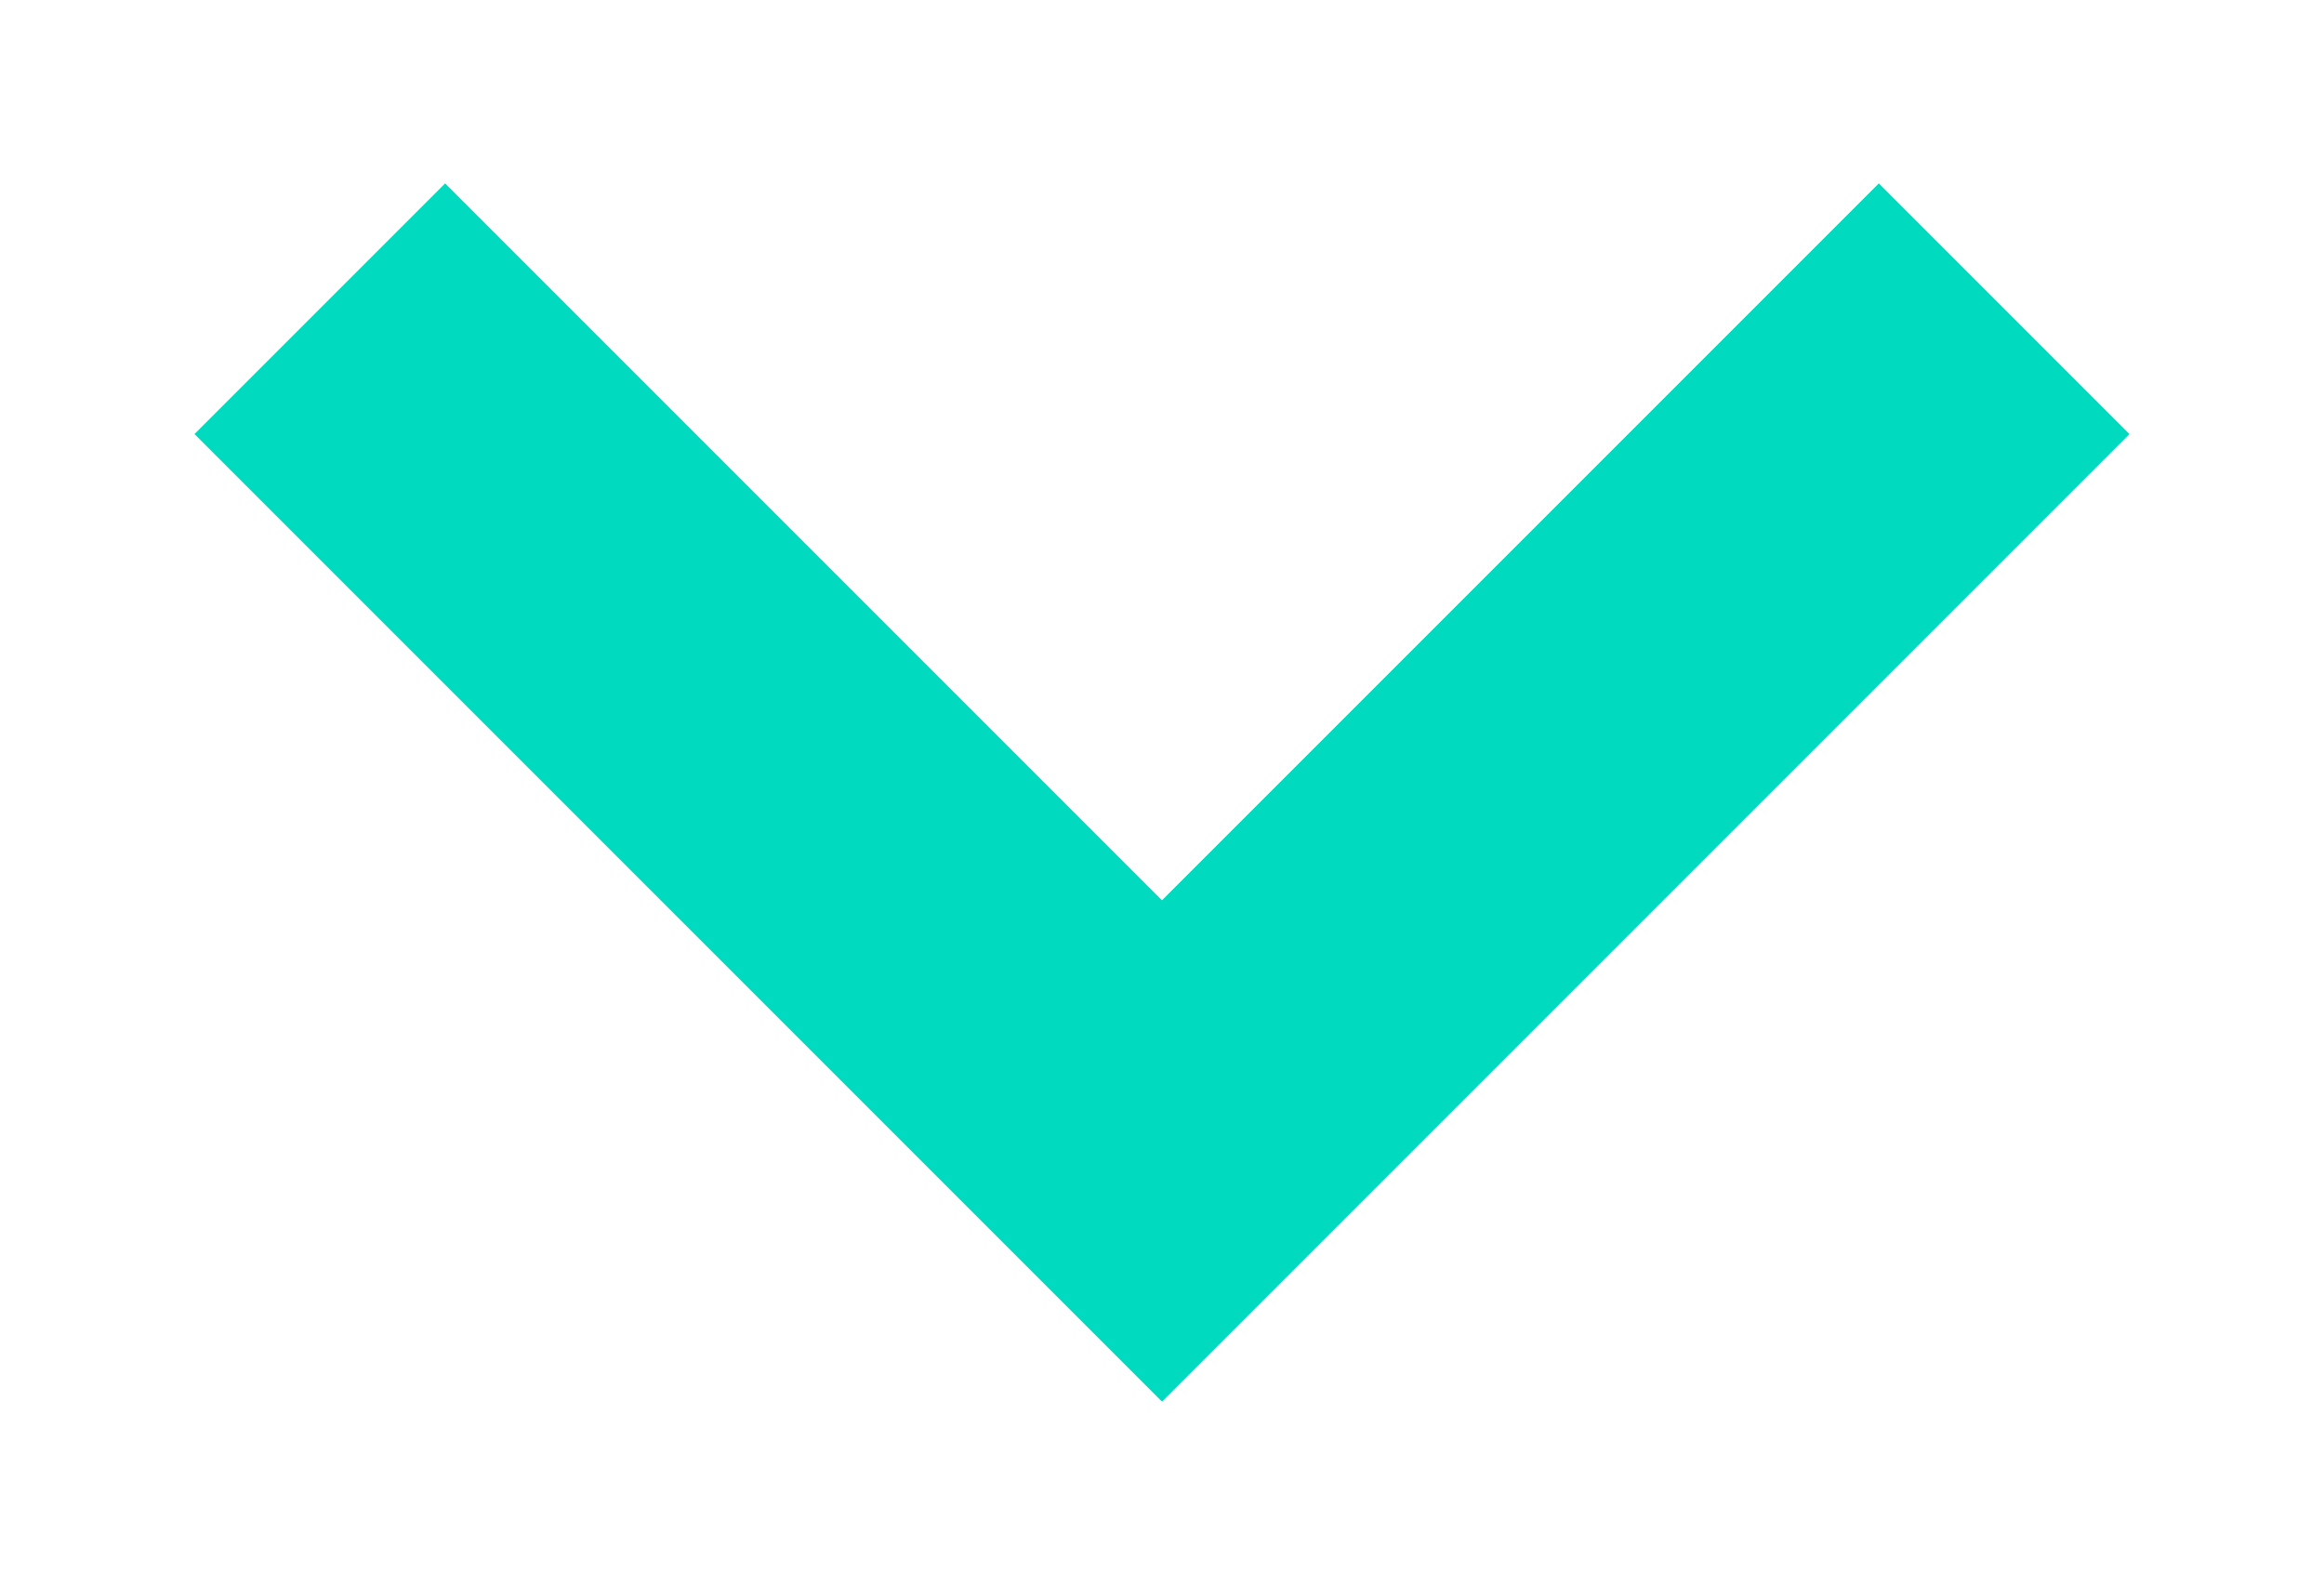
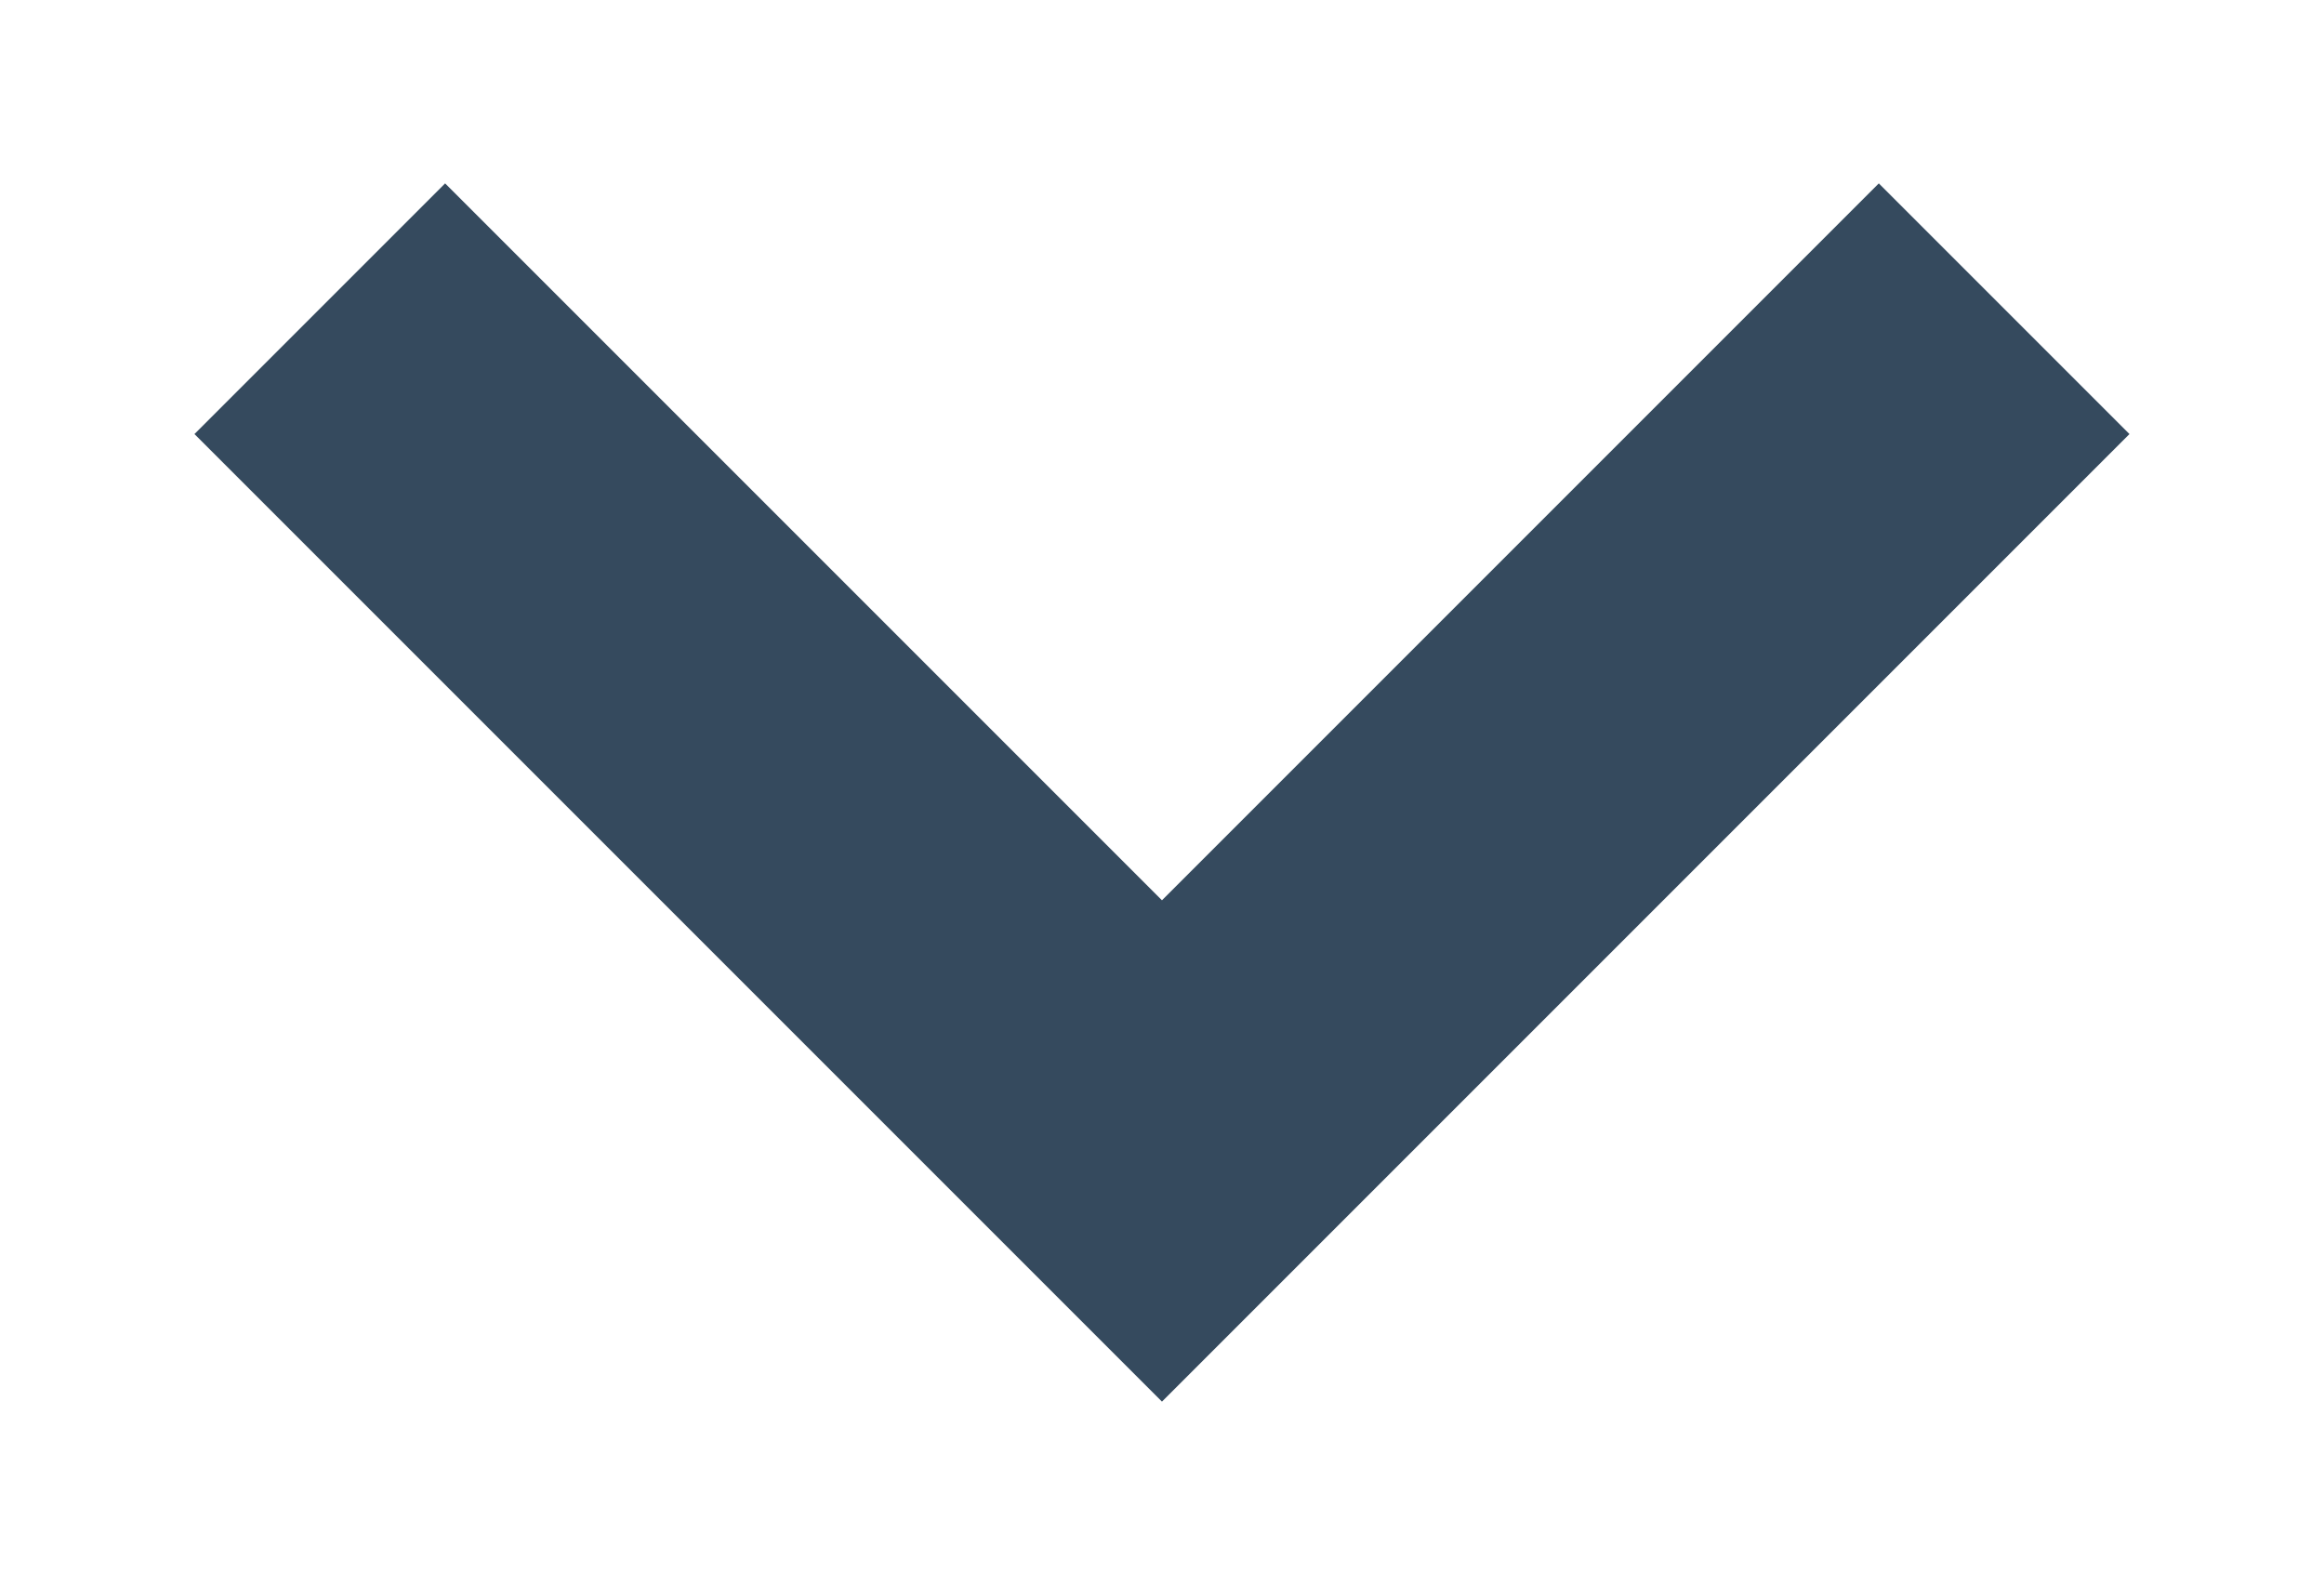
<svg xmlns="http://www.w3.org/2000/svg" version="1.1" id="Laag_1" x="0px" y="0px" width="26.221px" height="17.883px" viewBox="0 0 26.221 17.883" enable-background="new 0 0 26.221 17.883" xml:space="preserve">
  <g id="_x3C_Guides_x3E_" display="none">
</g>
  <g id="BG">
</g>
  <g id="Laag_1_1_">
</g>
  <g id="Capa_1">
    <g>
-       <polygon fill="#00DBC0" points="13.11,15.813 2.194,4.897 5.022,2.069 13.11,10.157 21.198,2.069 24.026,4.897   " />
+       <polygon fill="#354a5e" points="13.11,15.813 2.194,4.897 5.022,2.069 13.11,10.157 21.198,2.069 24.026,4.897   " />
    </g>
  </g>
</svg>
